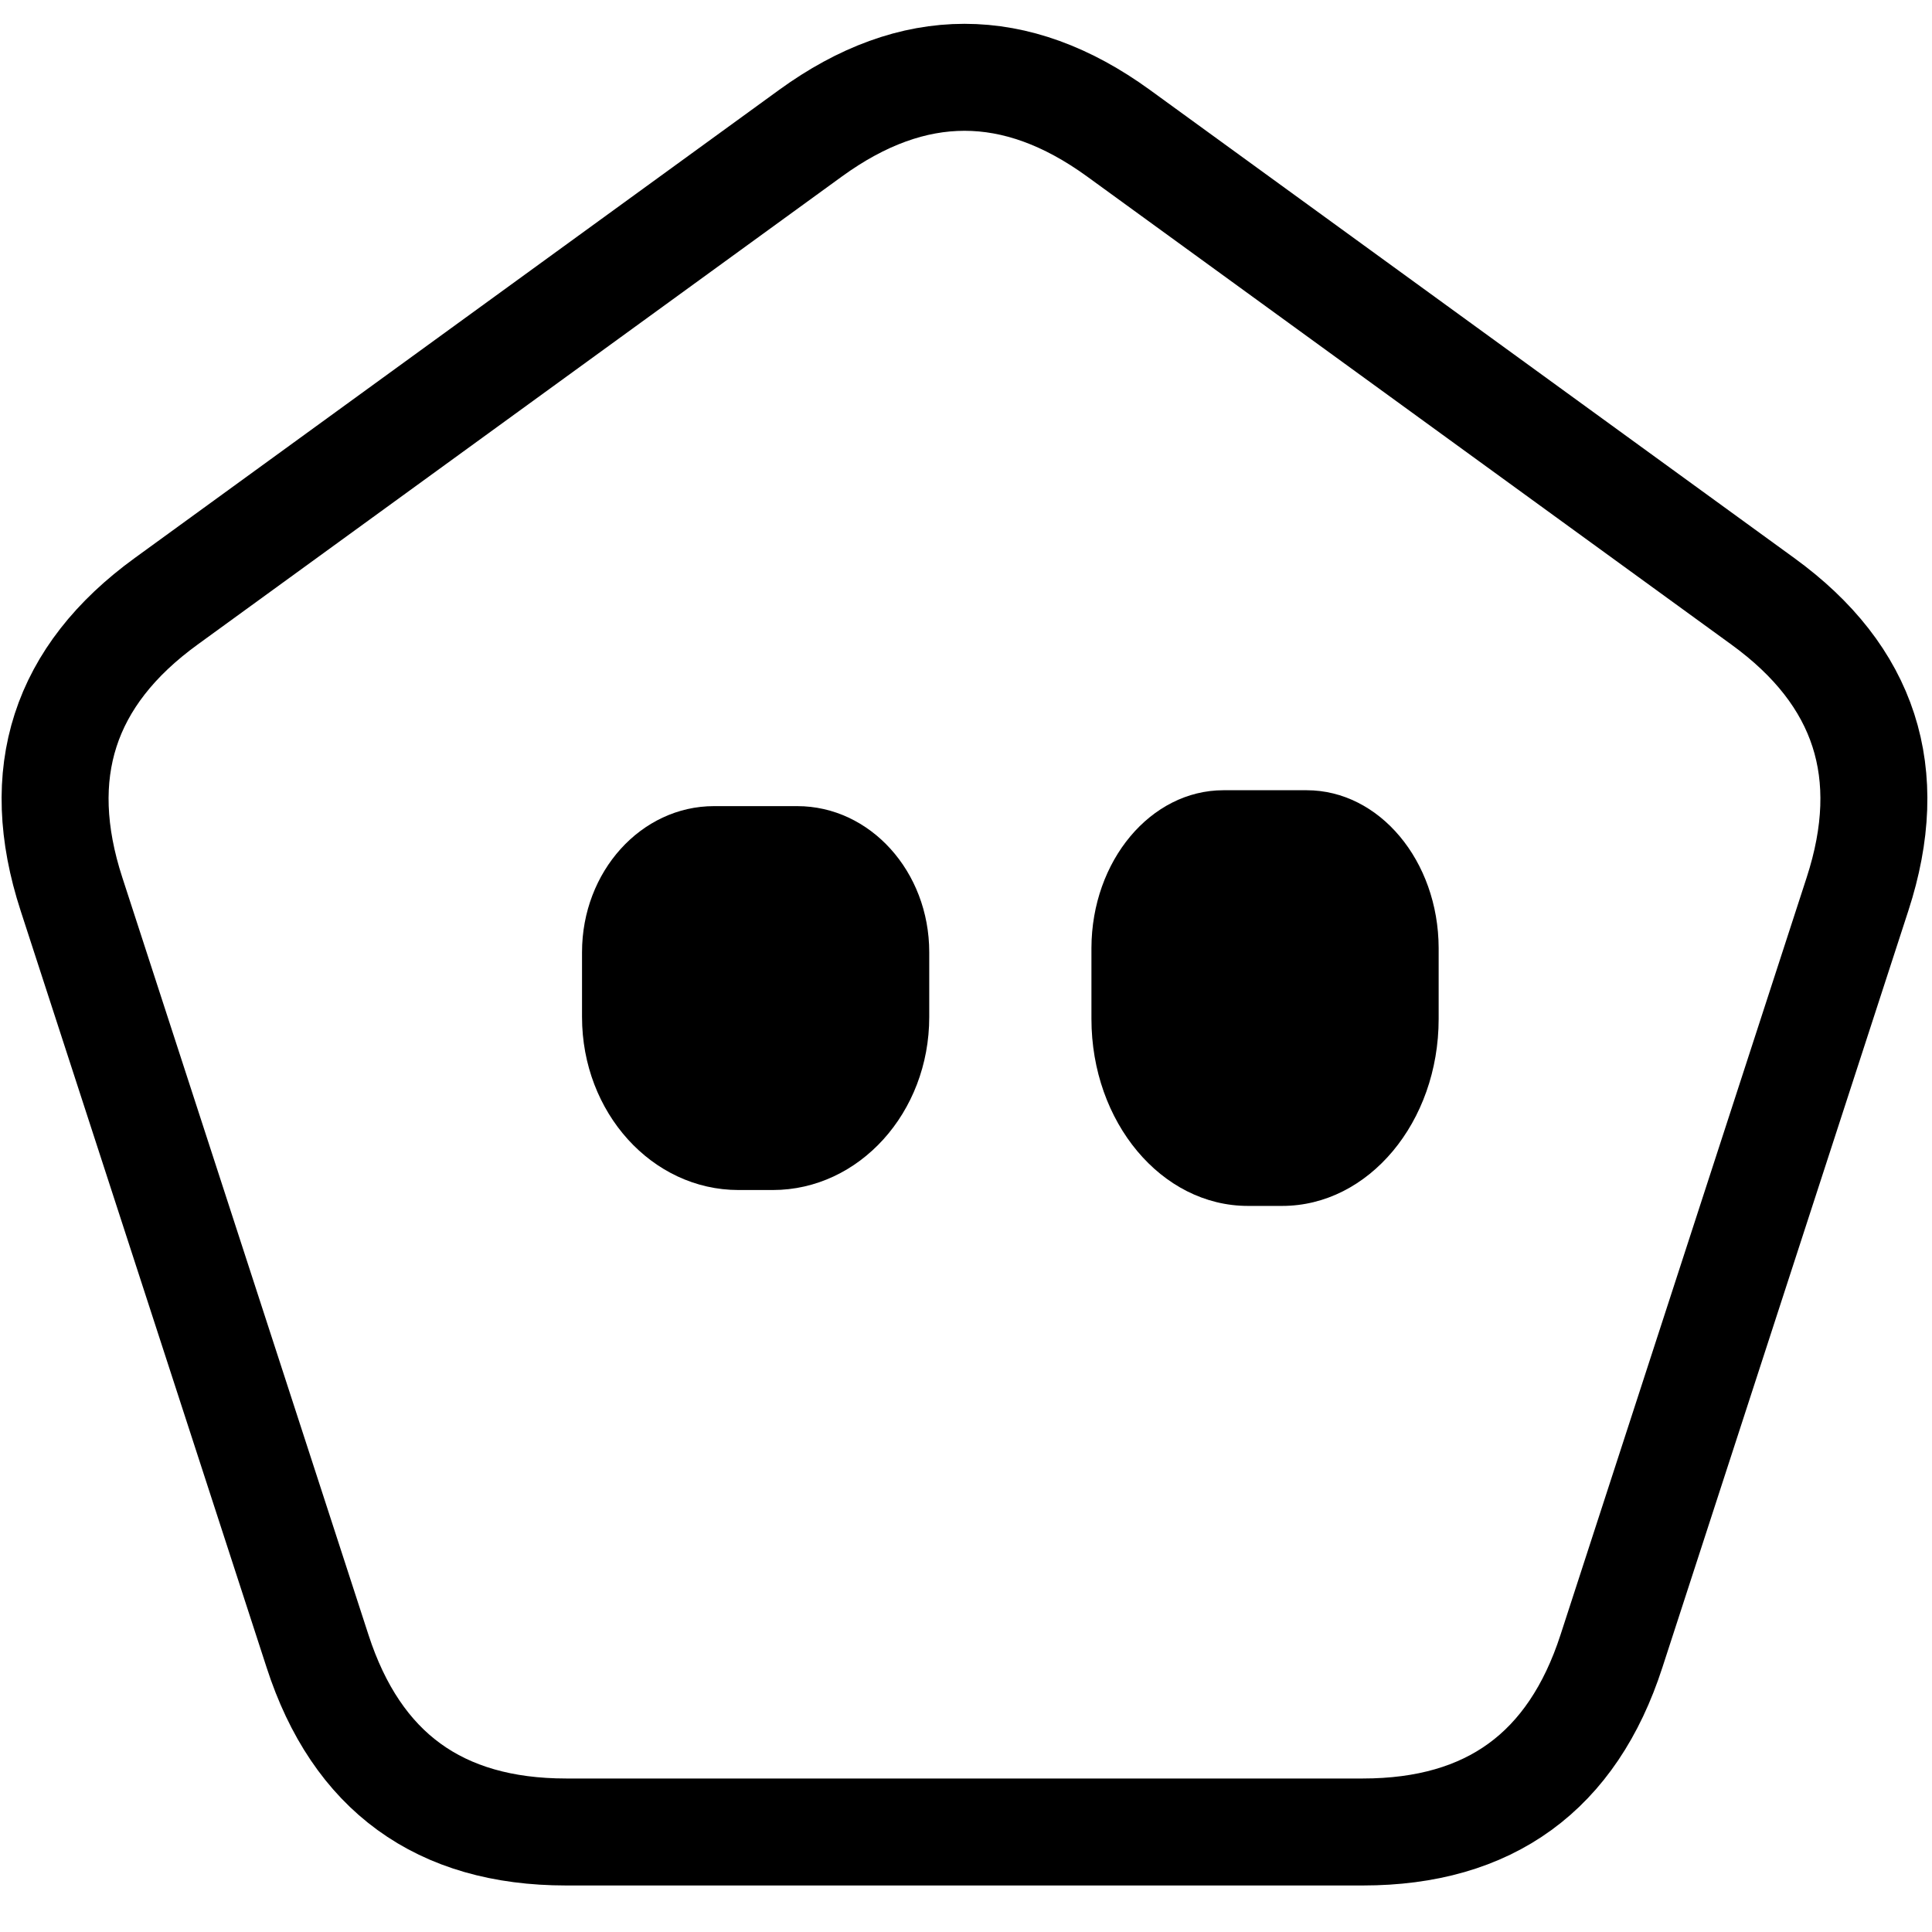
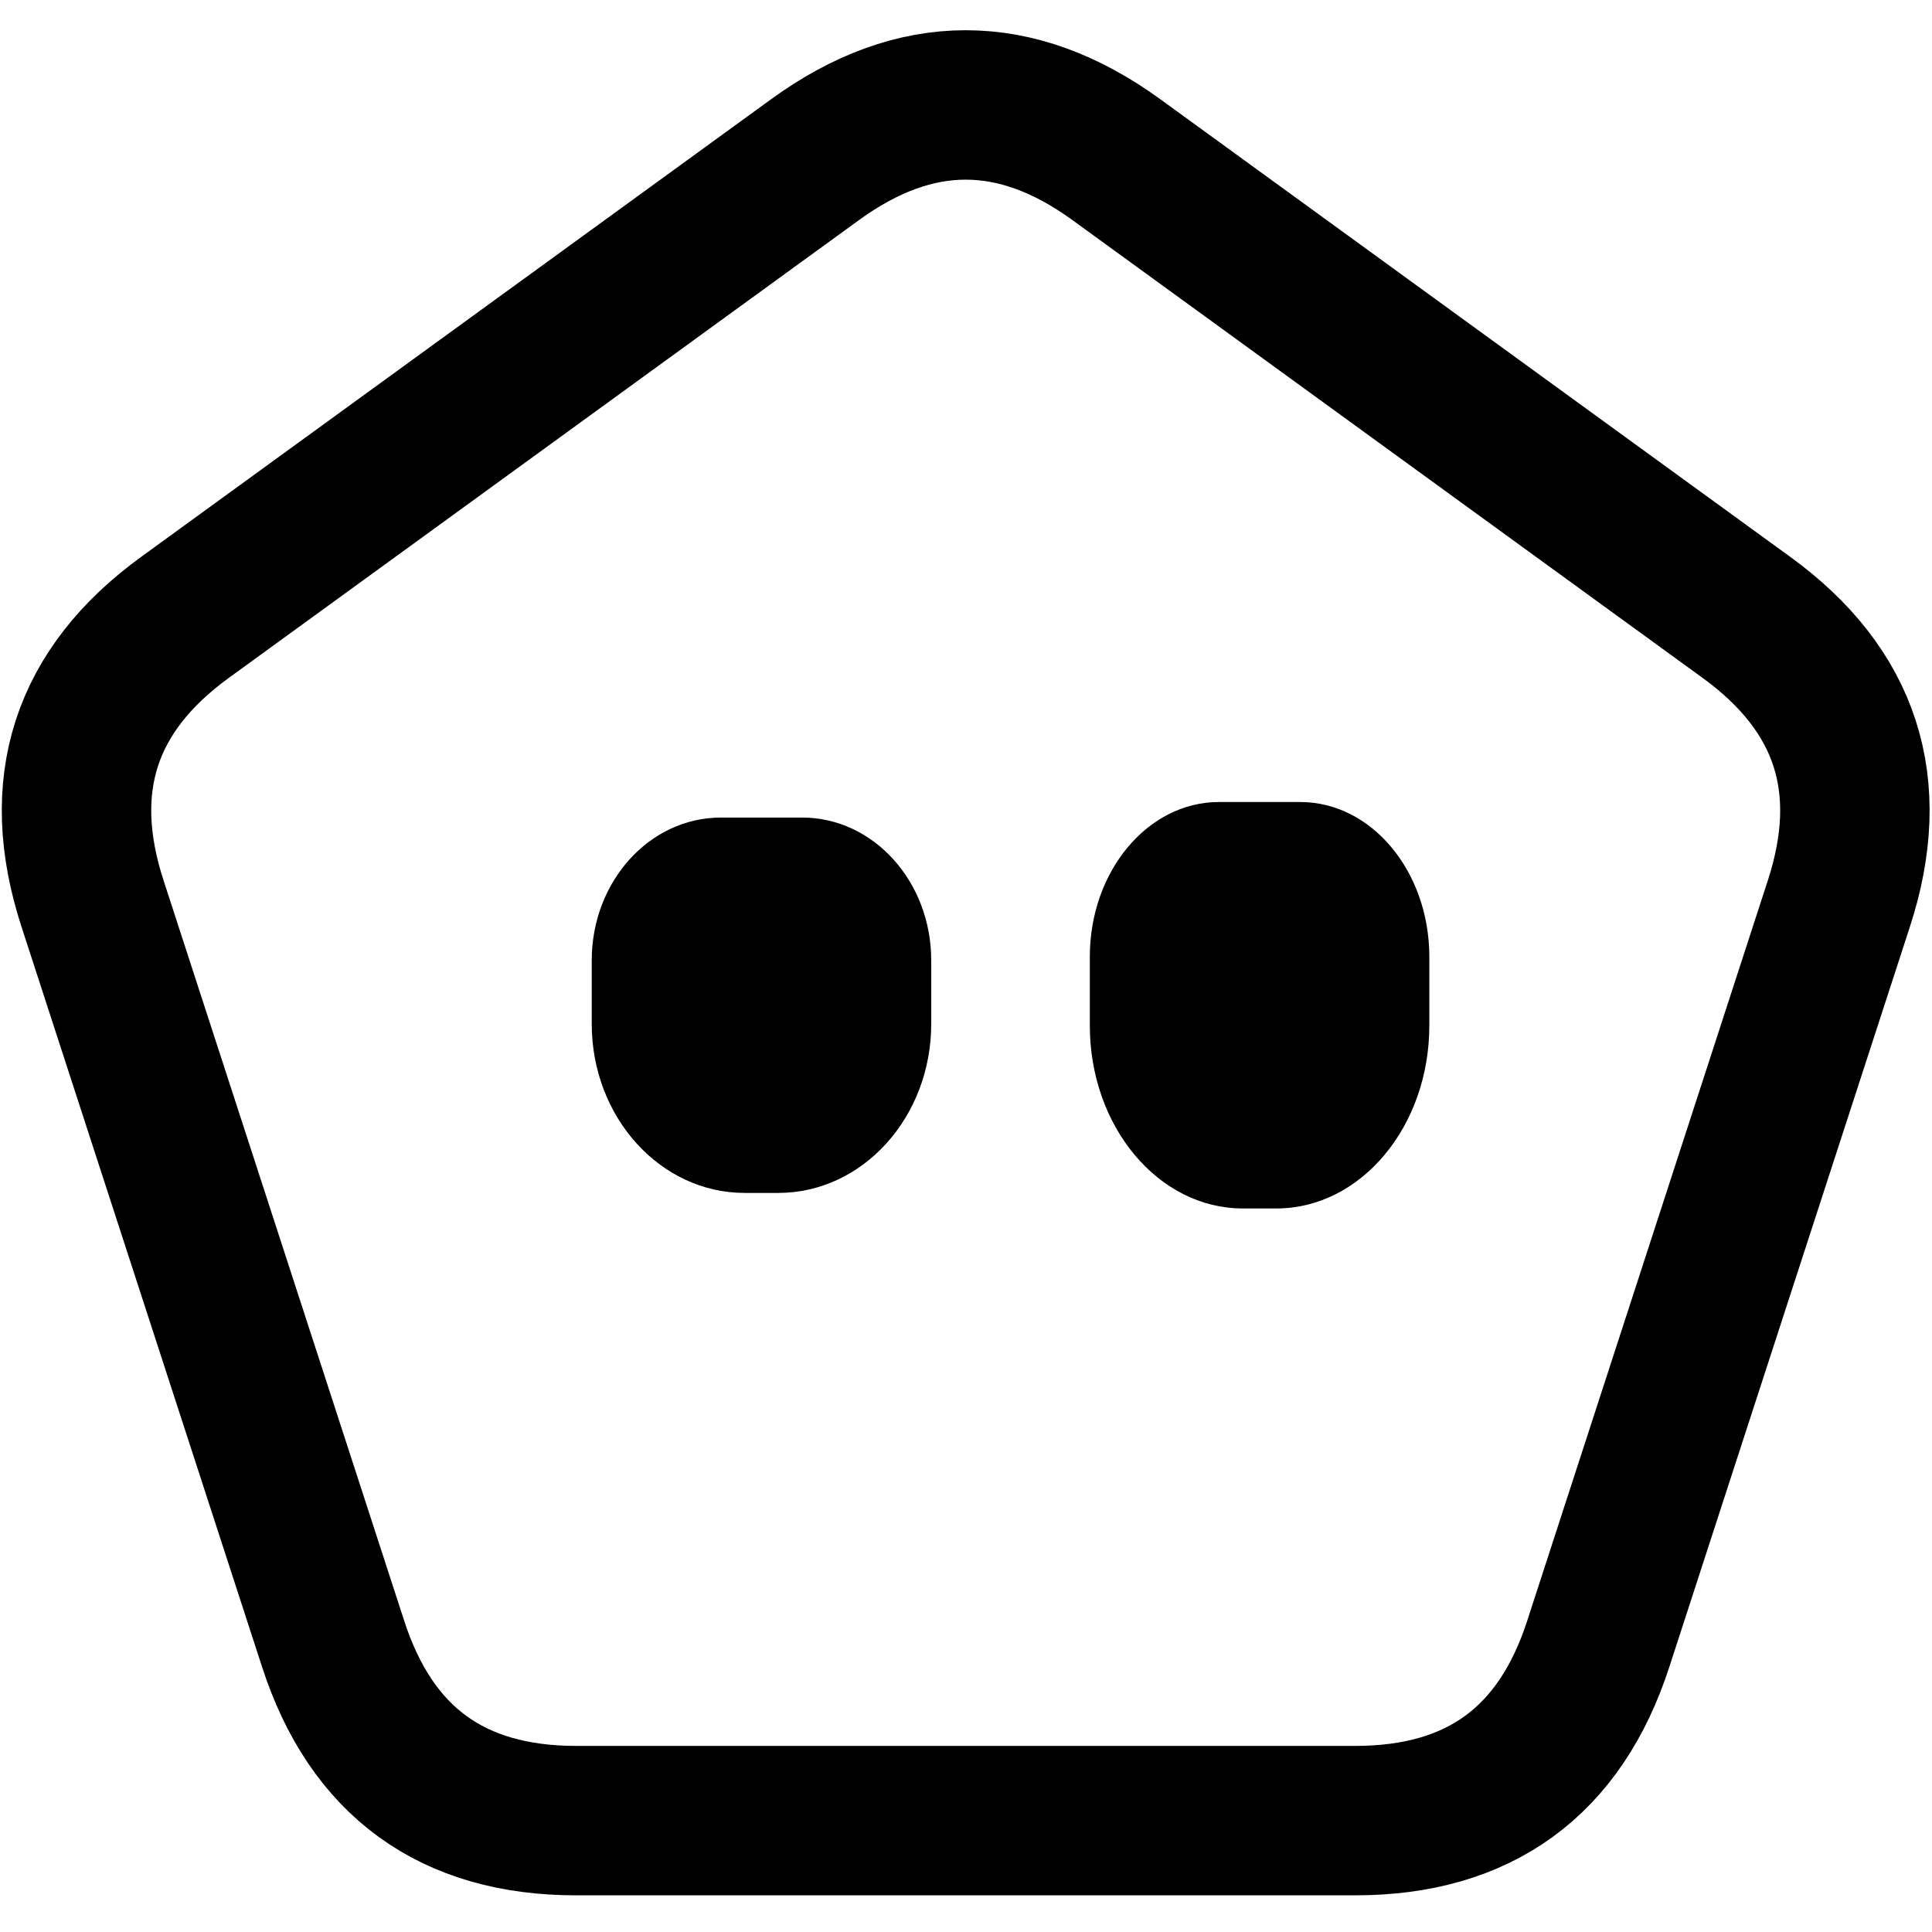
<svg xmlns="http://www.w3.org/2000/svg" viewBox="0 0 512 512" width="512" height="512" role="img" aria-label="Workbench">
-   <g transform="translate(-90,-100) scale(1.35)">
-     <path d="M225.8,100.2 Q256.0,78.3 286.2,100.2 L412.7,192.1 Q442.9,214.0 431.3,249.6 L383.0,398.2 Q371.5,433.7 334.2,433.7 L177.8,433.7 Q140.5,433.7 129.0,398.2 L80.7,249.6 Q69.1,214.0 99.3,192.1 Z" fill="none" stroke="#000000" stroke-width="21" stroke-linejoin="round" />
+   <g transform="translate(-82,-90) scale(1.32)">
+     <path d="M225.8,100.2 Q256.0,78.3 286.2,100.2 L412.7,192.1 Q442.9,214.0 431.3,249.6 L383.0,398.2 Q371.5,433.7 334.2,433.7 L177.8,433.7 Q140.5,433.7 129.0,398.2 L80.7,249.6 Q69.1,214.0 99.3,192.1 Z" fill="none" stroke="#000000" stroke-width="30" stroke-linejoin="round" />
    <g fill="#000000">
      <path d="M-6.8,-31.4 L6.8,-31.4 A21.6,23.9 0 0 1 28.4,-7.5 L28.4,3.1 A25.6,28.3 0 0 1 2.8,31.4 L-2.8,31.4 A25.6,28.3 0 0 1 -28.4,3.1 L-28.4,-7.5 A21.6,23.9 0 0 1 -6.8,-31.4 Z" transform="translate(215,270) scale(1.2)" />
      <path d="M-6.8,-34.0 L6.8,-34.0 A21.6,25.9 0 0 1 28.4,-8.2 L28.4,3.4 A25.6,30.6 0 0 1 2.8,34.0 L-2.8,34.0 A25.6,30.6 0 0 1 -28.4,3.4 L-28.4,-8.2 A21.6,25.9 0 0 1 -6.8,-34.0 Z" transform="translate(315,270) scale(1.2)" />
    </g>
  </g>
</svg>
